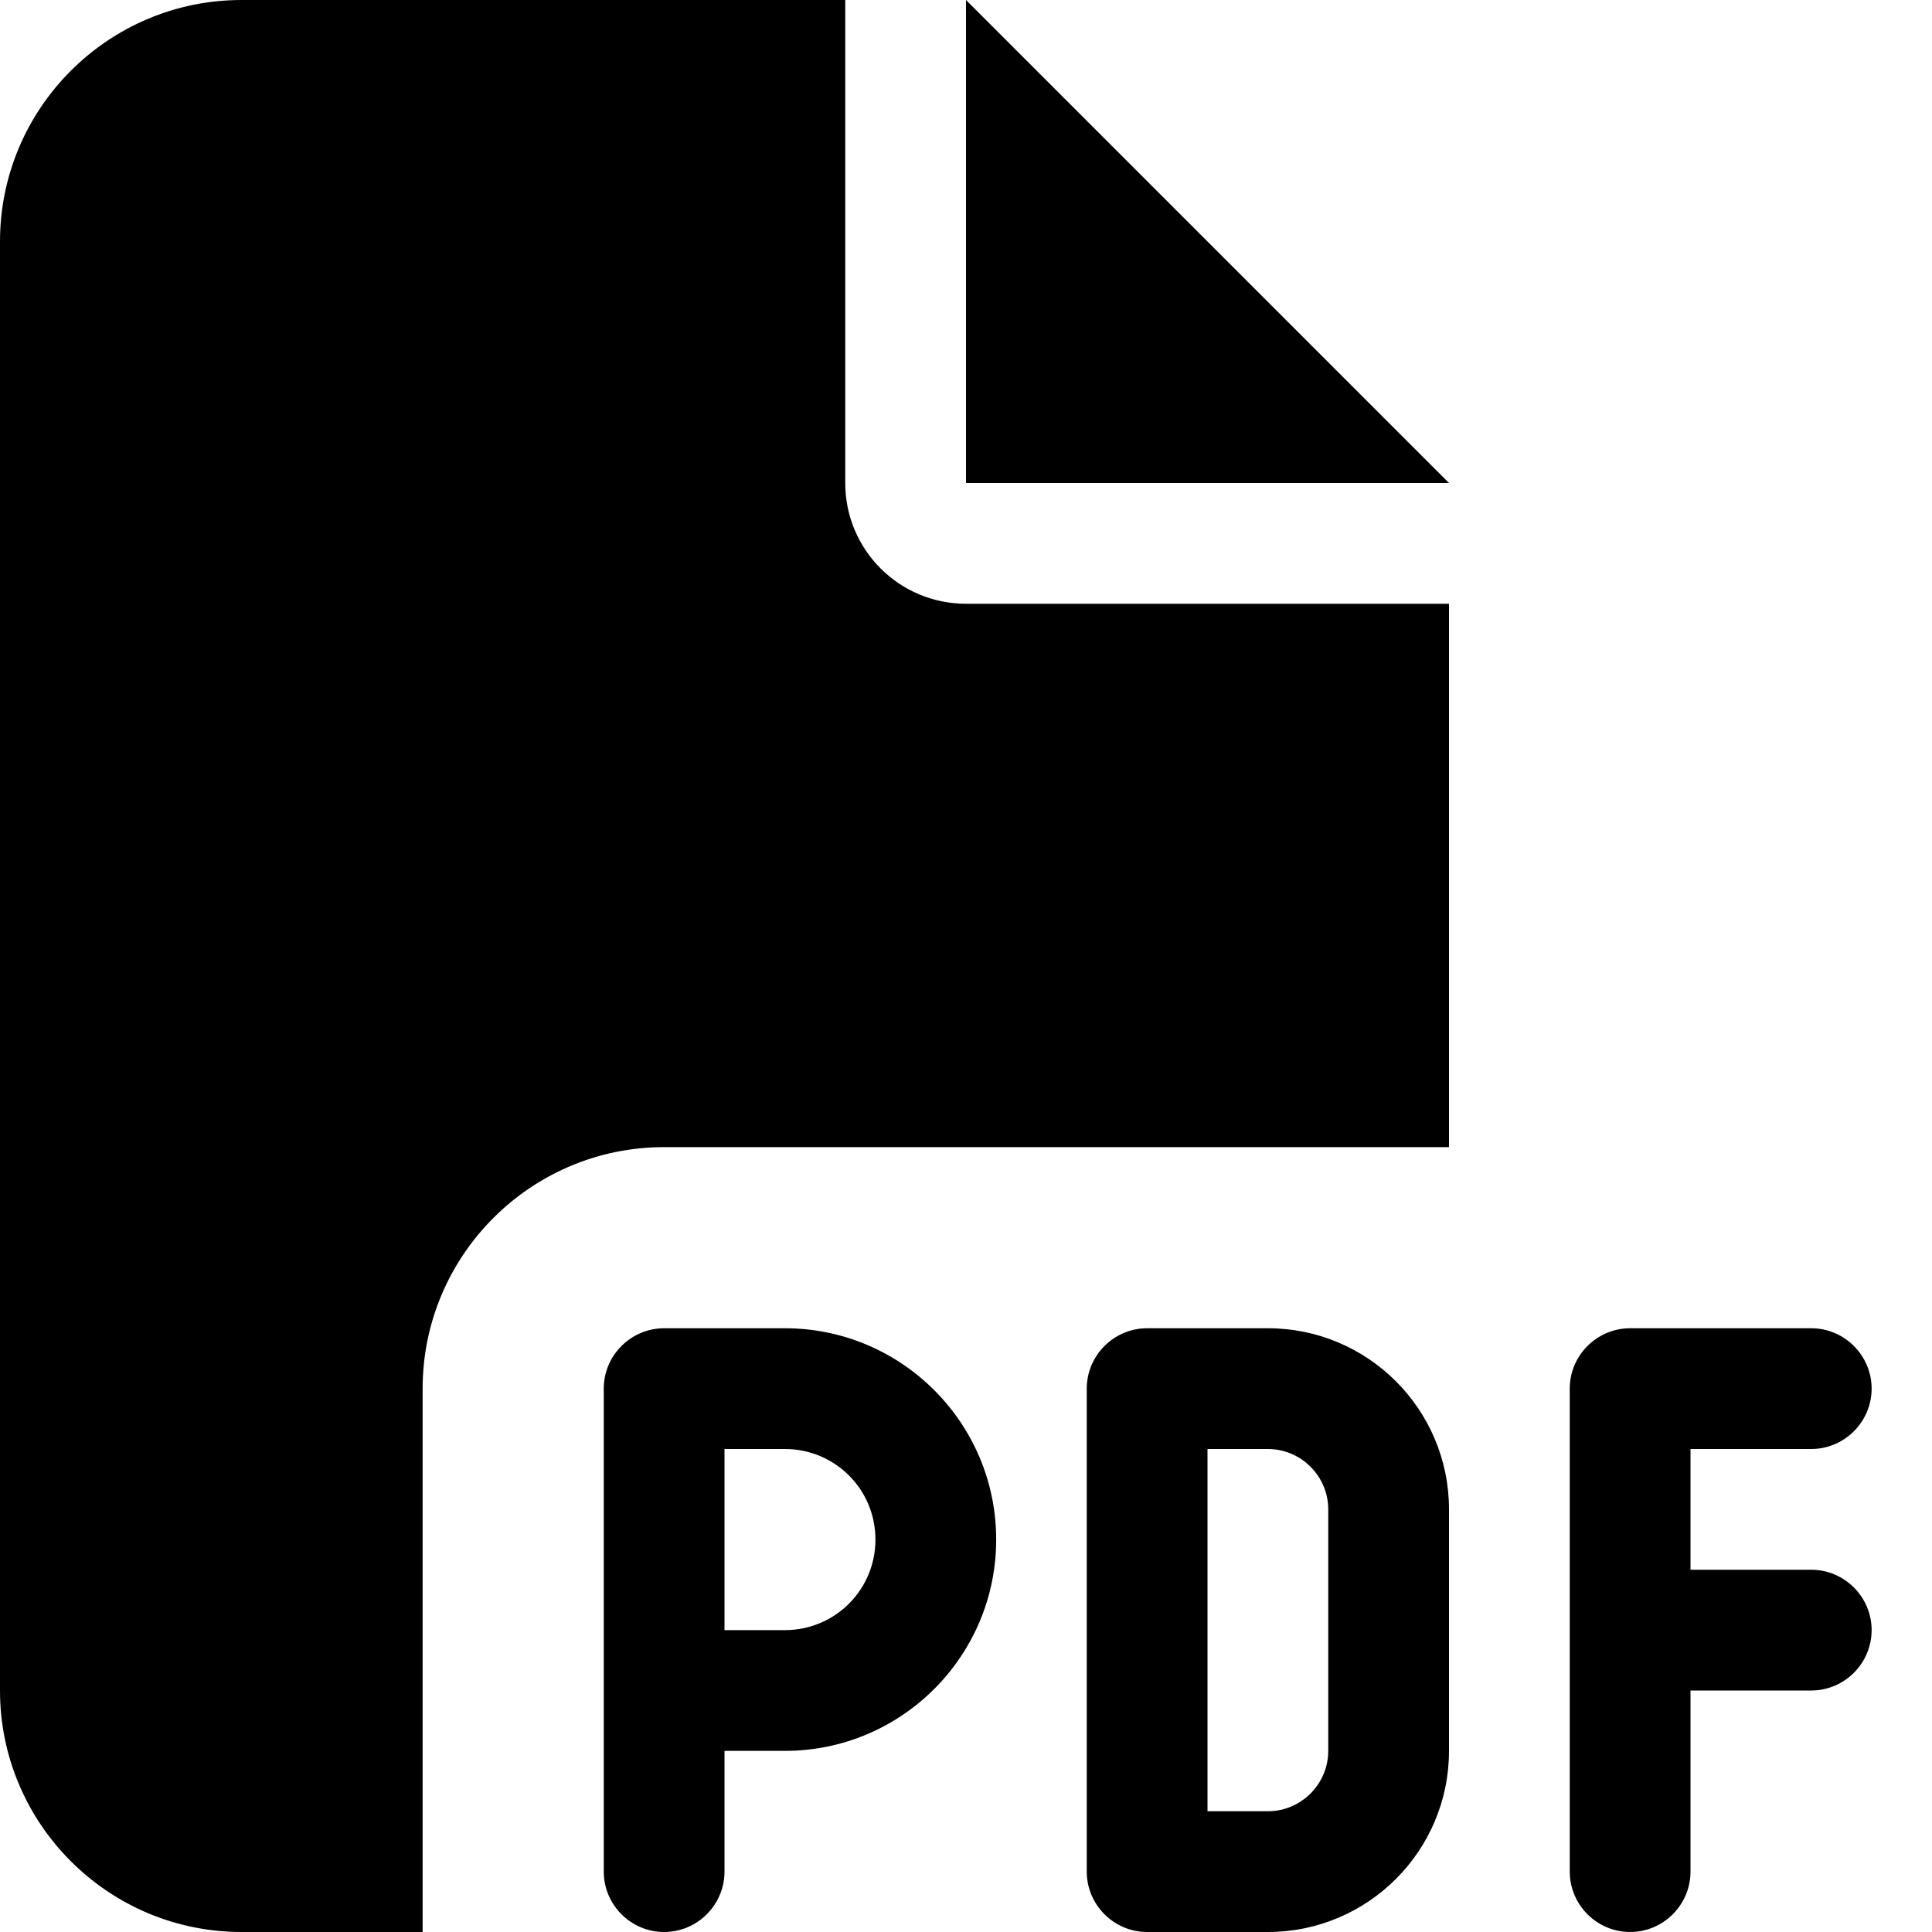
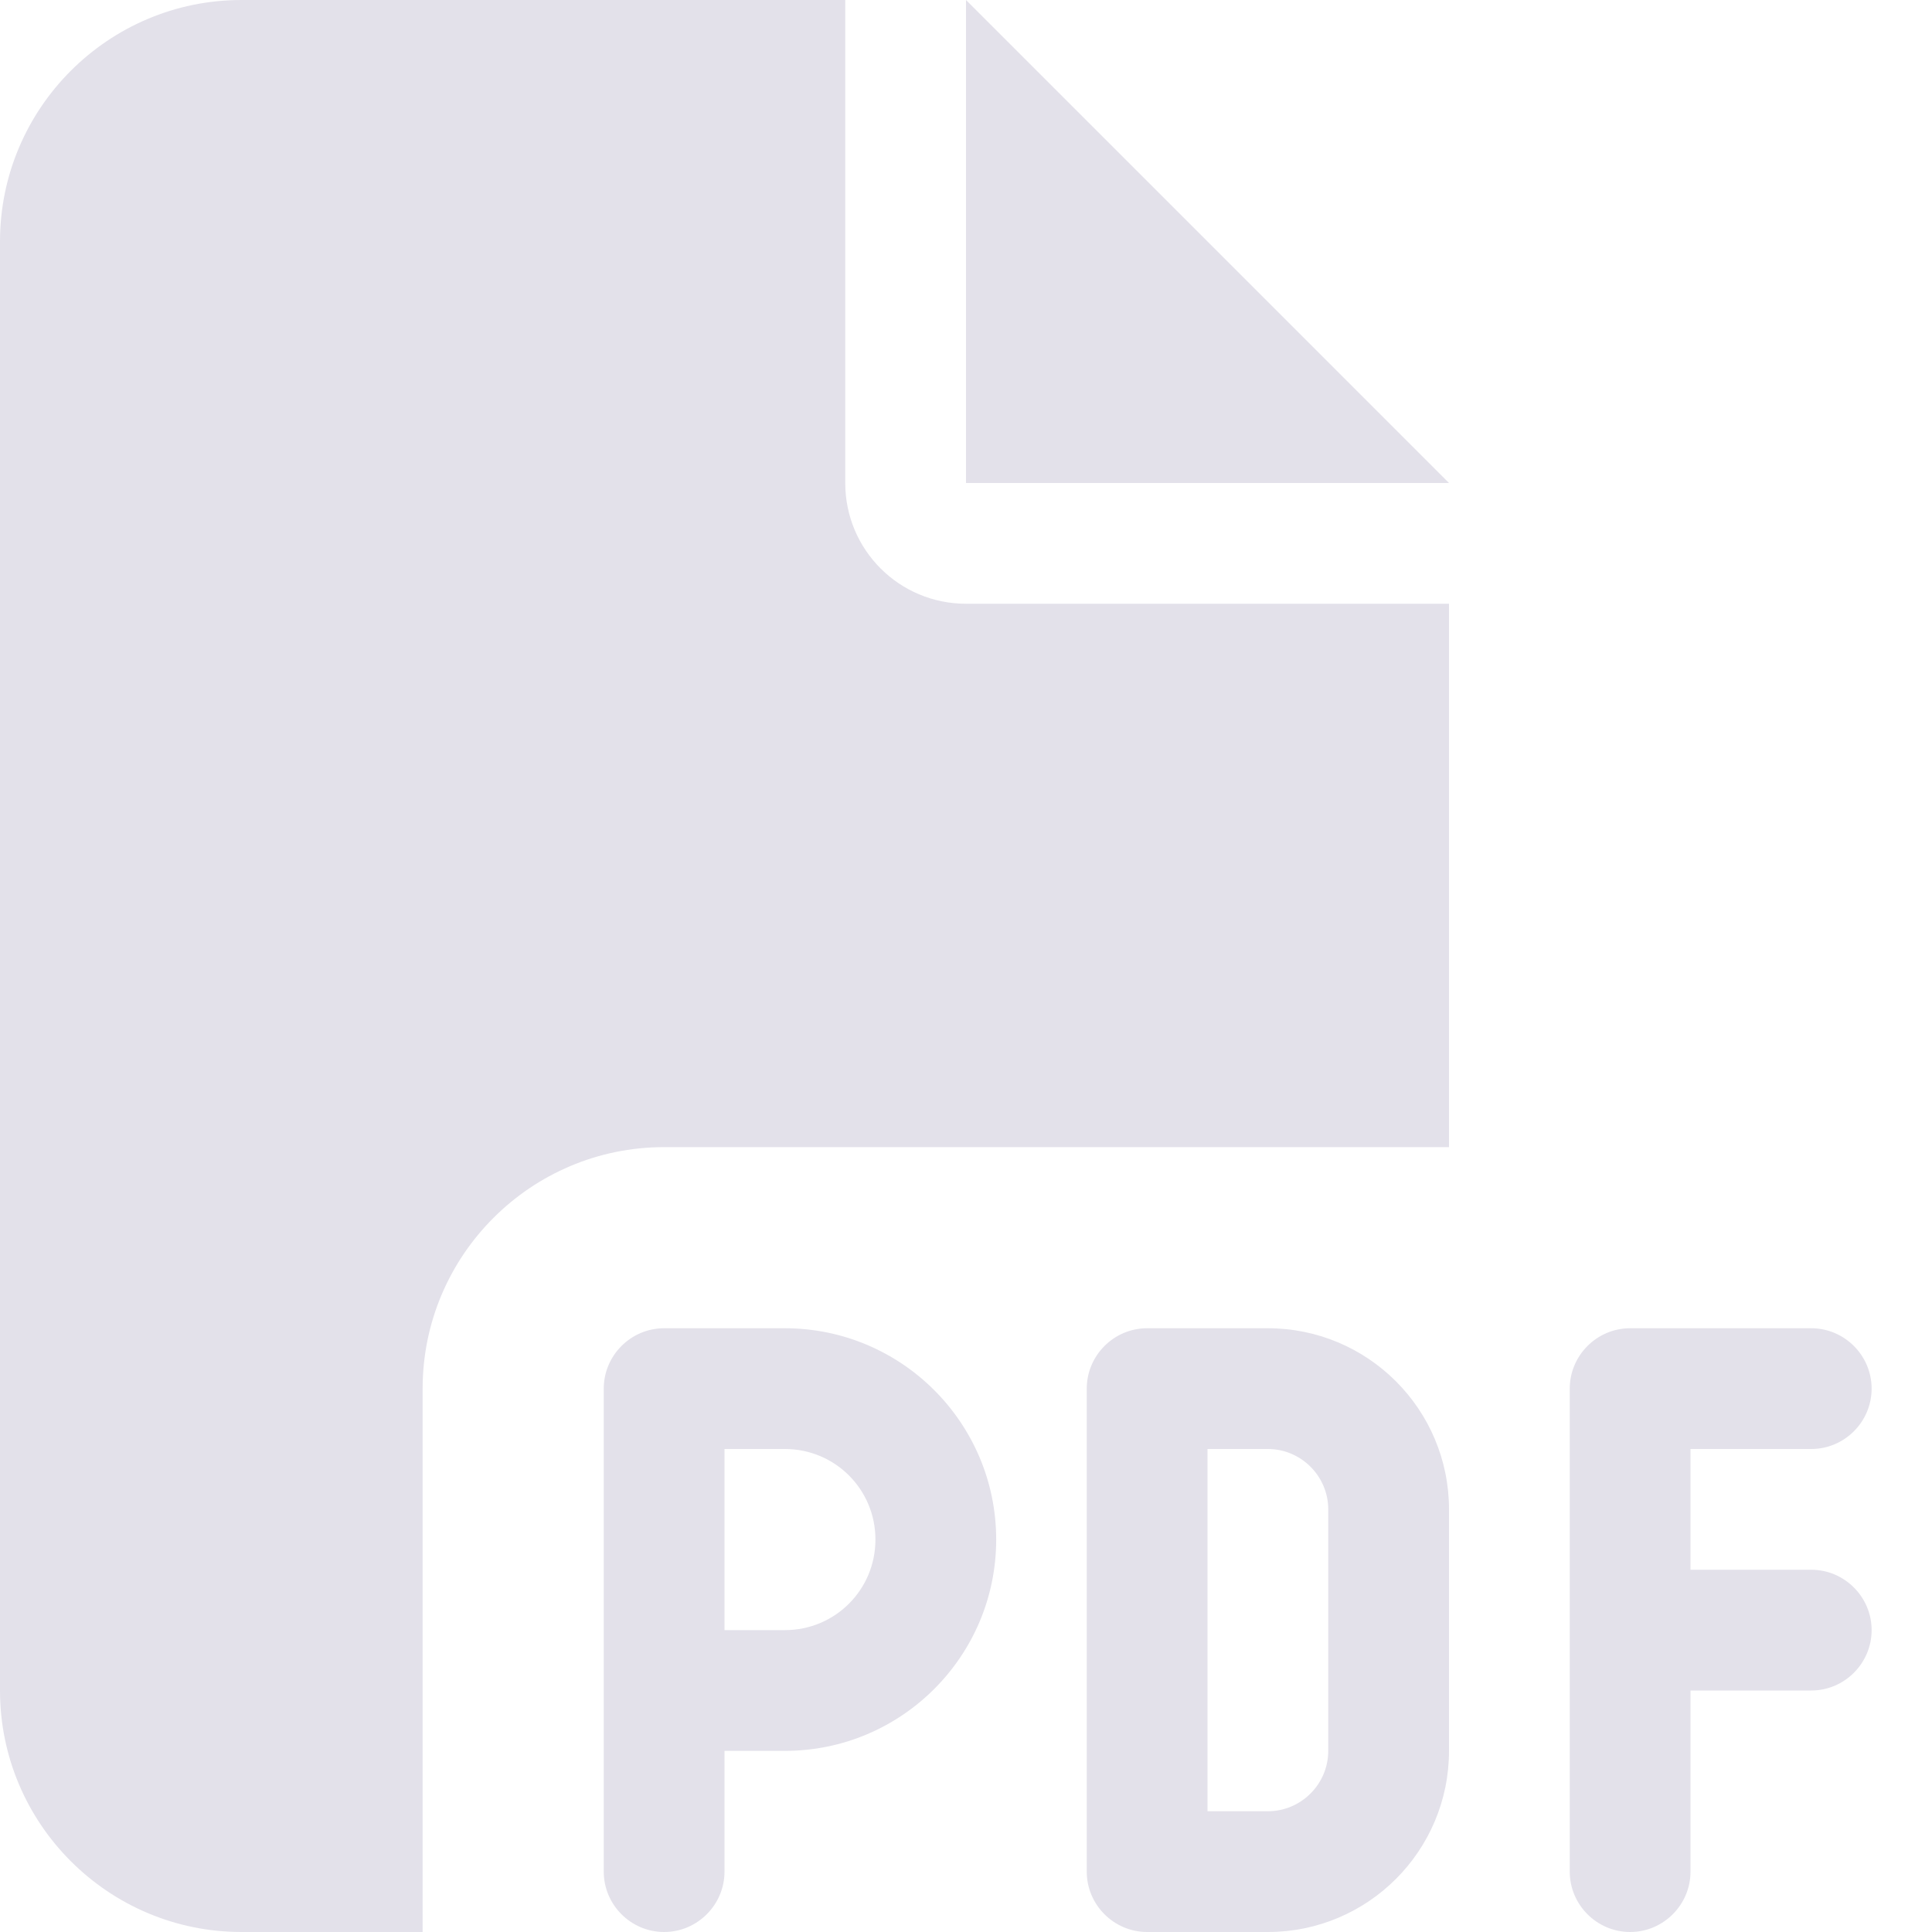
<svg xmlns="http://www.w3.org/2000/svg" viewBox="0 0 512 512">
-   <path d="M0 64C0 28.7 28.7 0 64 0L224 0l0 128c0 17.7 14.3 32 32 32l128 0 0 144-208 0c-35.3 0-64 28.7-64 64l0 144-48 0c-35.3 0-64-28.7-64-64L0 64zm384 64l-128 0L256 0 384 128zM176 352l32 0c30.9 0 56 25.1 56 56s-25.1 56-56 56l-16 0 0 32c0 8.8-7.2 16-16 16s-16-7.2-16-16l0-48 0-80c0-8.8 7.2-16 16-16zm32 80c13.3 0 24-10.7 24-24s-10.7-24-24-24l-16 0 0 48 16 0zm96-80l32 0c26.5 0 48 21.5 48 48l0 64c0 26.5-21.5 48-48 48l-32 0c-8.8 0-16-7.2-16-16l0-128c0-8.8 7.2-16 16-16zm32 128c8.8 0 16-7.2 16-16l0-64c0-8.8-7.2-16-16-16l-16 0 0 96 16 0zm80-112c0-8.8 7.2-16 16-16l48 0c8.8 0 16 7.2 16 16s-7.2 16-16 16l-32 0 0 32 32 0c8.8 0 16 7.2 16 16s-7.2 16-16 16l-32 0 0 48c0 8.8-7.2 16-16 16s-16-7.2-16-16l0-64 0-64z" />
+   <path fill="#e3e1ea" d="M0 64C0 28.7 28.7 0 64 0L224 0l0 128c0 17.7 14.3 32 32 32l128 0 0 144-208 0c-35.3 0-64 28.7-64 64l0 144-48 0c-35.3 0-64-28.7-64-64L0 64zm384 64l-128 0L256 0 384 128zM176 352l32 0c30.9 0 56 25.1 56 56s-25.1 56-56 56l-16 0 0 32c0 8.8-7.2 16-16 16s-16-7.2-16-16l0-48 0-80c0-8.8 7.2-16 16-16zm32 80c13.3 0 24-10.7 24-24s-10.7-24-24-24l-16 0 0 48 16 0zm96-80l32 0c26.5 0 48 21.5 48 48l0 64c0 26.5-21.5 48-48 48l-32 0c-8.8 0-16-7.2-16-16l0-128c0-8.8 7.2-16 16-16zm32 128c8.8 0 16-7.2 16-16l0-64c0-8.8-7.2-16-16-16l-16 0 0 96 16 0zm80-112c0-8.8 7.2-16 16-16l48 0c8.8 0 16 7.2 16 16s-7.2 16-16 16l-32 0 0 32 32 0c8.8 0 16 7.2 16 16s-7.2 16-16 16l-32 0 0 48c0 8.8-7.2 16-16 16s-16-7.2-16-16l0-64 0-64z" />
</svg>
